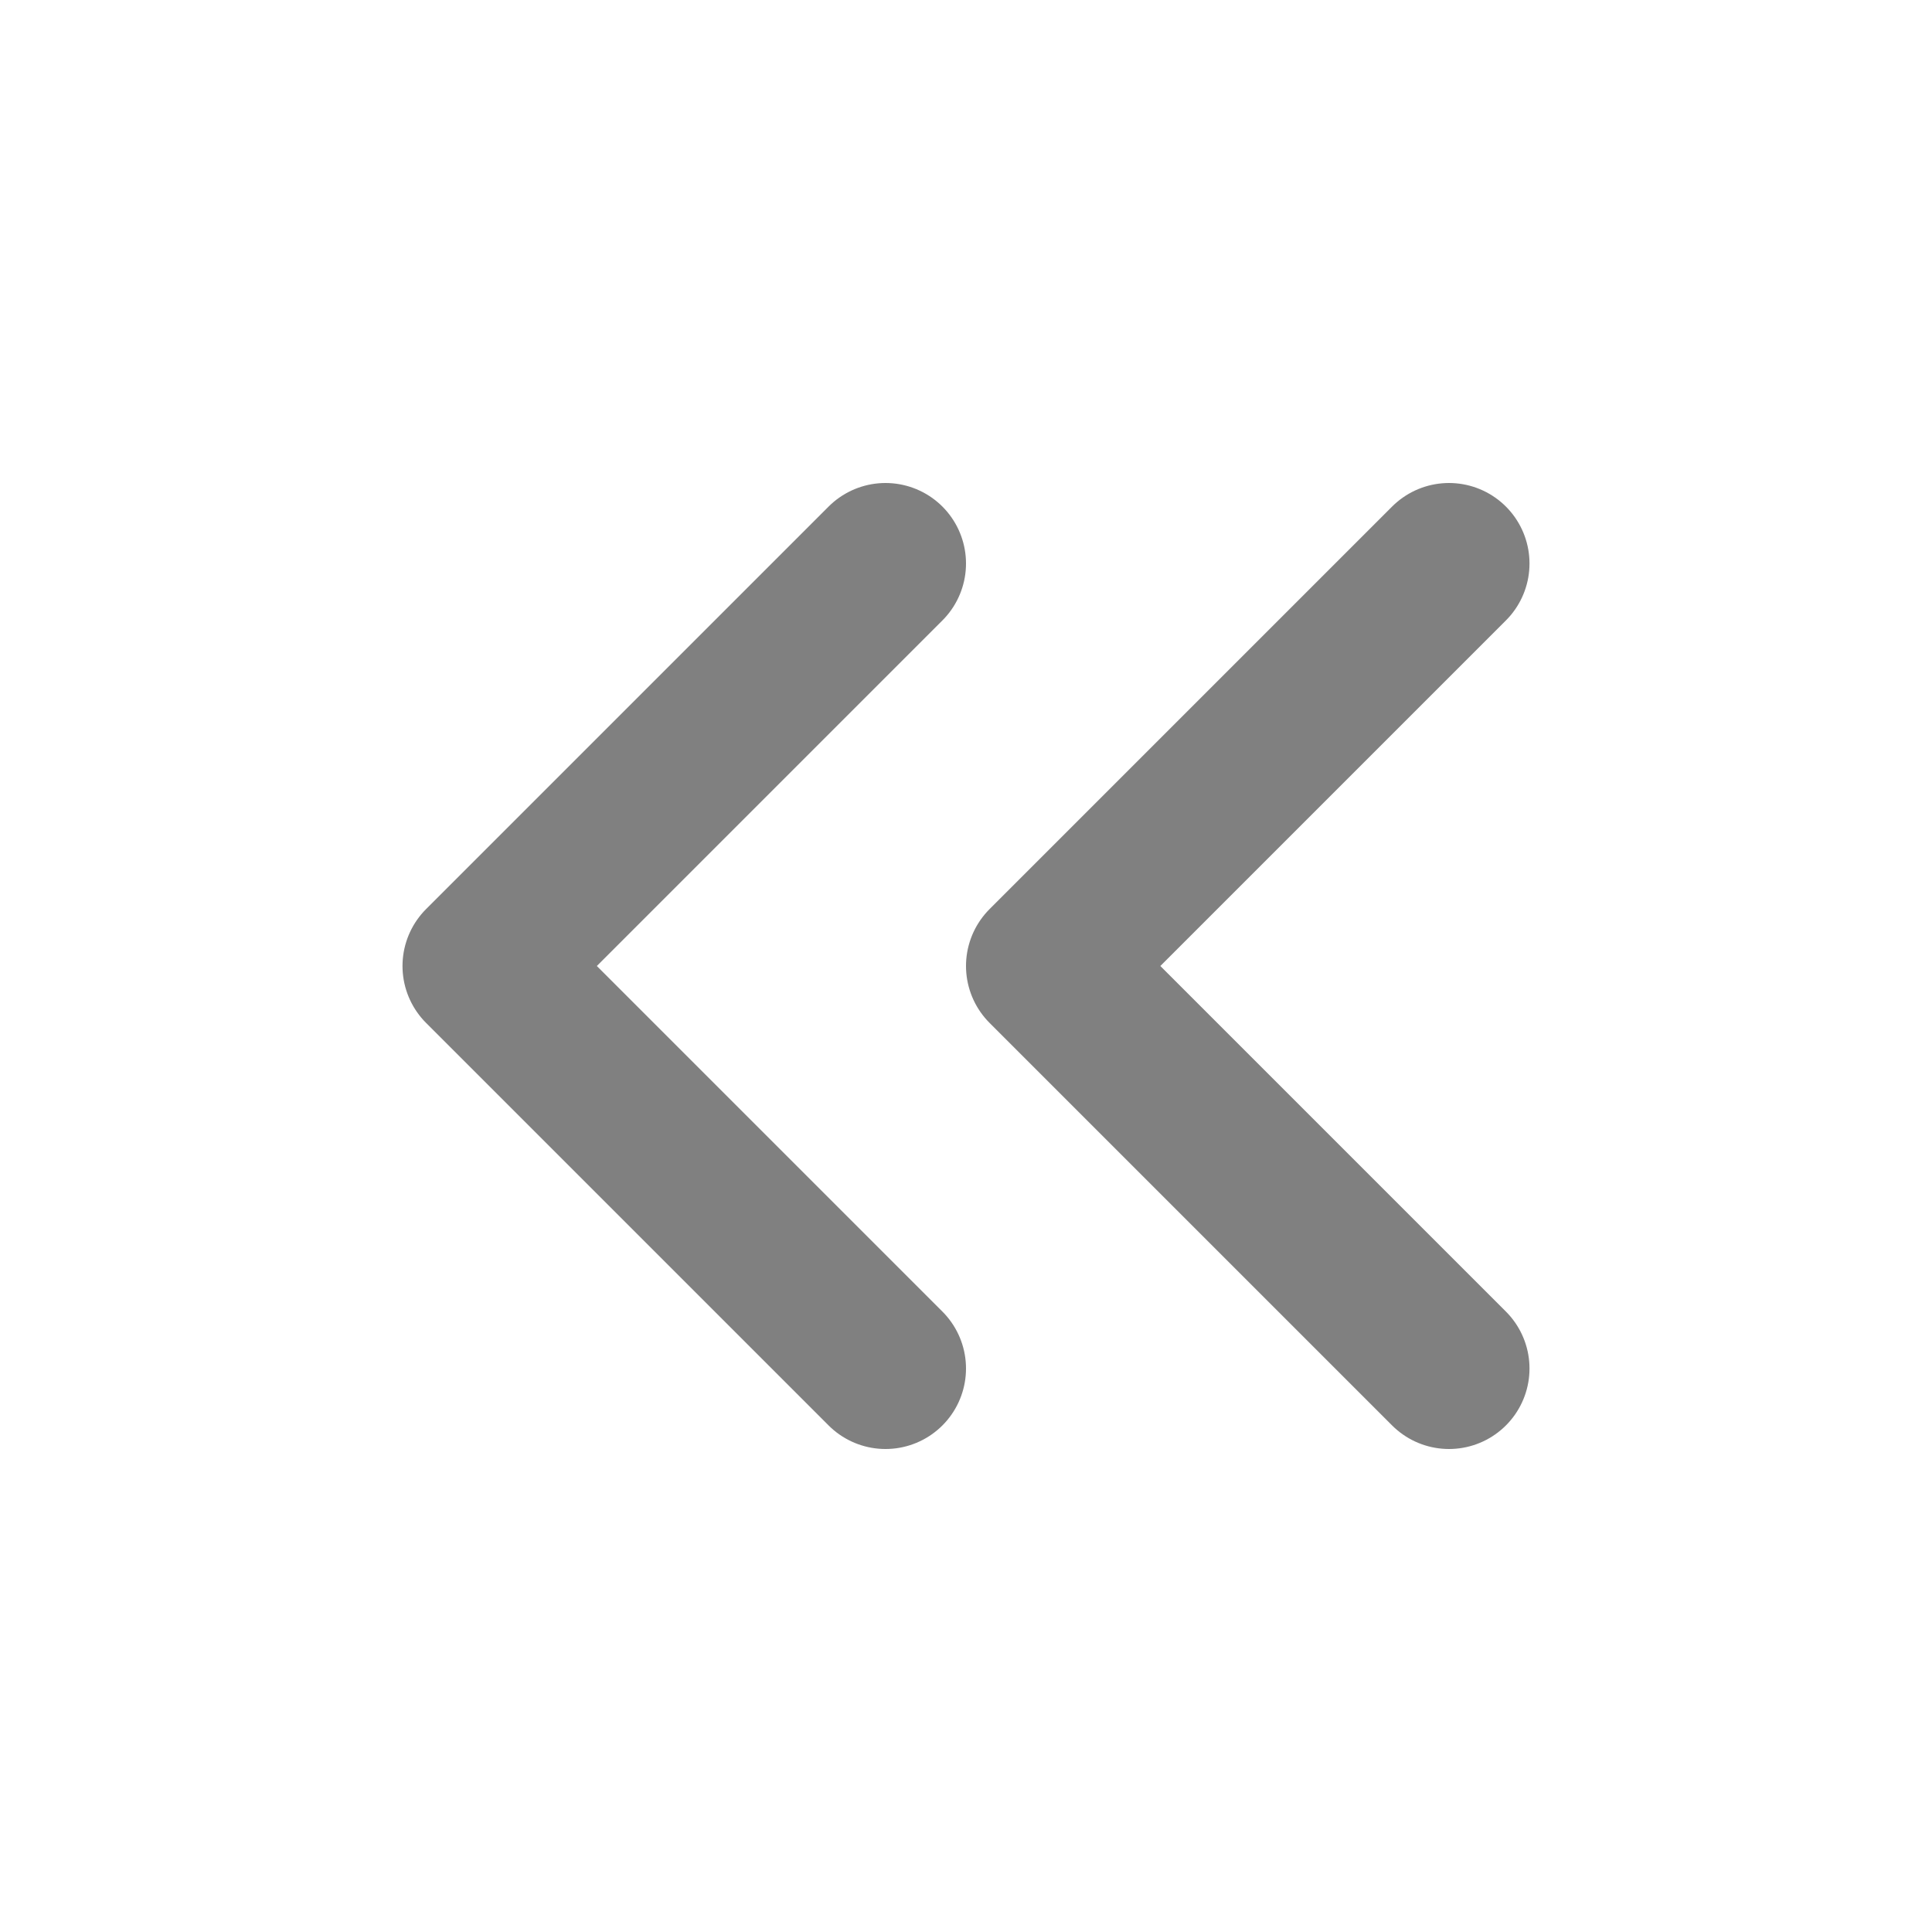
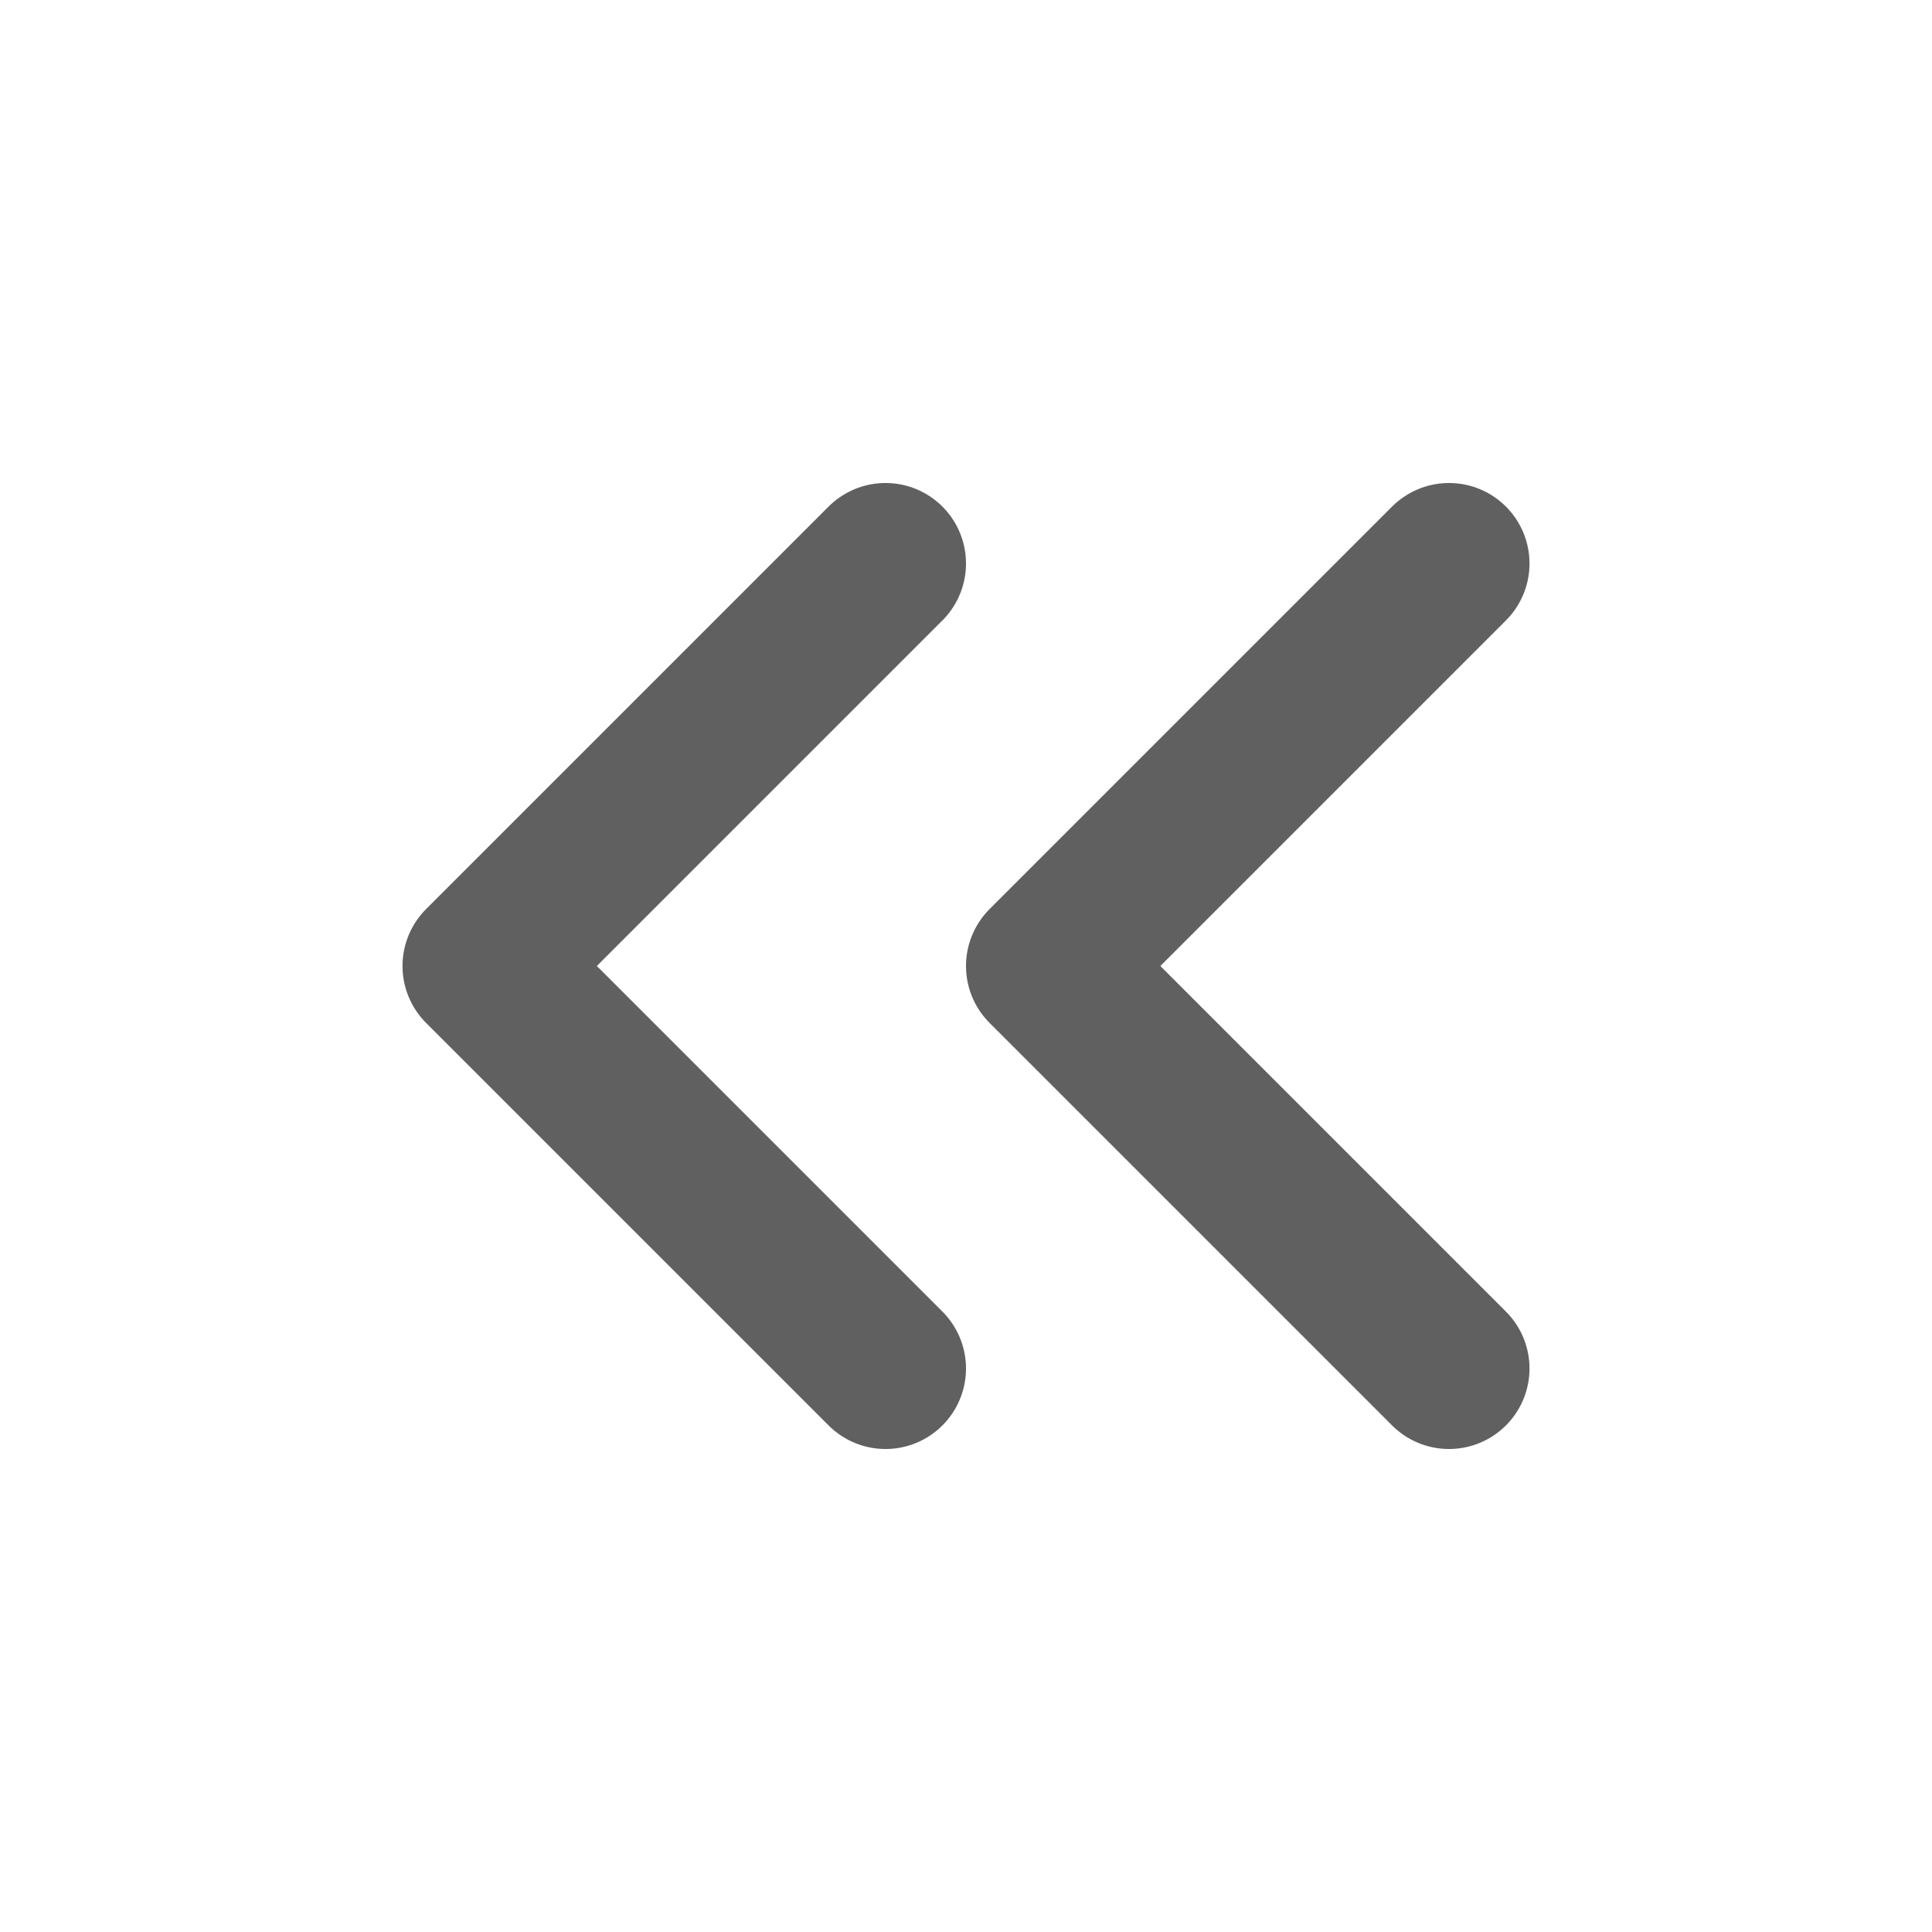
- <svg xmlns="http://www.w3.org/2000/svg" id="svg1037" version="1.1" class="feather feather-chevrons-left" stroke-linejoin="round" stroke-linecap="round" stroke-width="2" stroke="currentColor" fill="none" viewBox="0 0 24 24" height="24" width="24">
-   <defs id="defs1041" />
-   <polyline style="stroke:#808080" id="polyline1033" points="11 17 6 12 11 7" />
-   <polyline style="stroke:#808080" id="polyline1035" points="18 17 13 12 18 7" />
+ <svg xmlns="http://www.w3.org/2000/svg" width="20" height="20" viewBox="0 0 24 24" fill="none" stroke="#606060" stroke-width="2" stroke-linecap="round" stroke-linejoin="round" class="feather feather-chevrons-left">
+   <polyline points="11 17 6 12 11 7" />
+   <polyline points="18 17 13 12 18 7" />
</svg>
